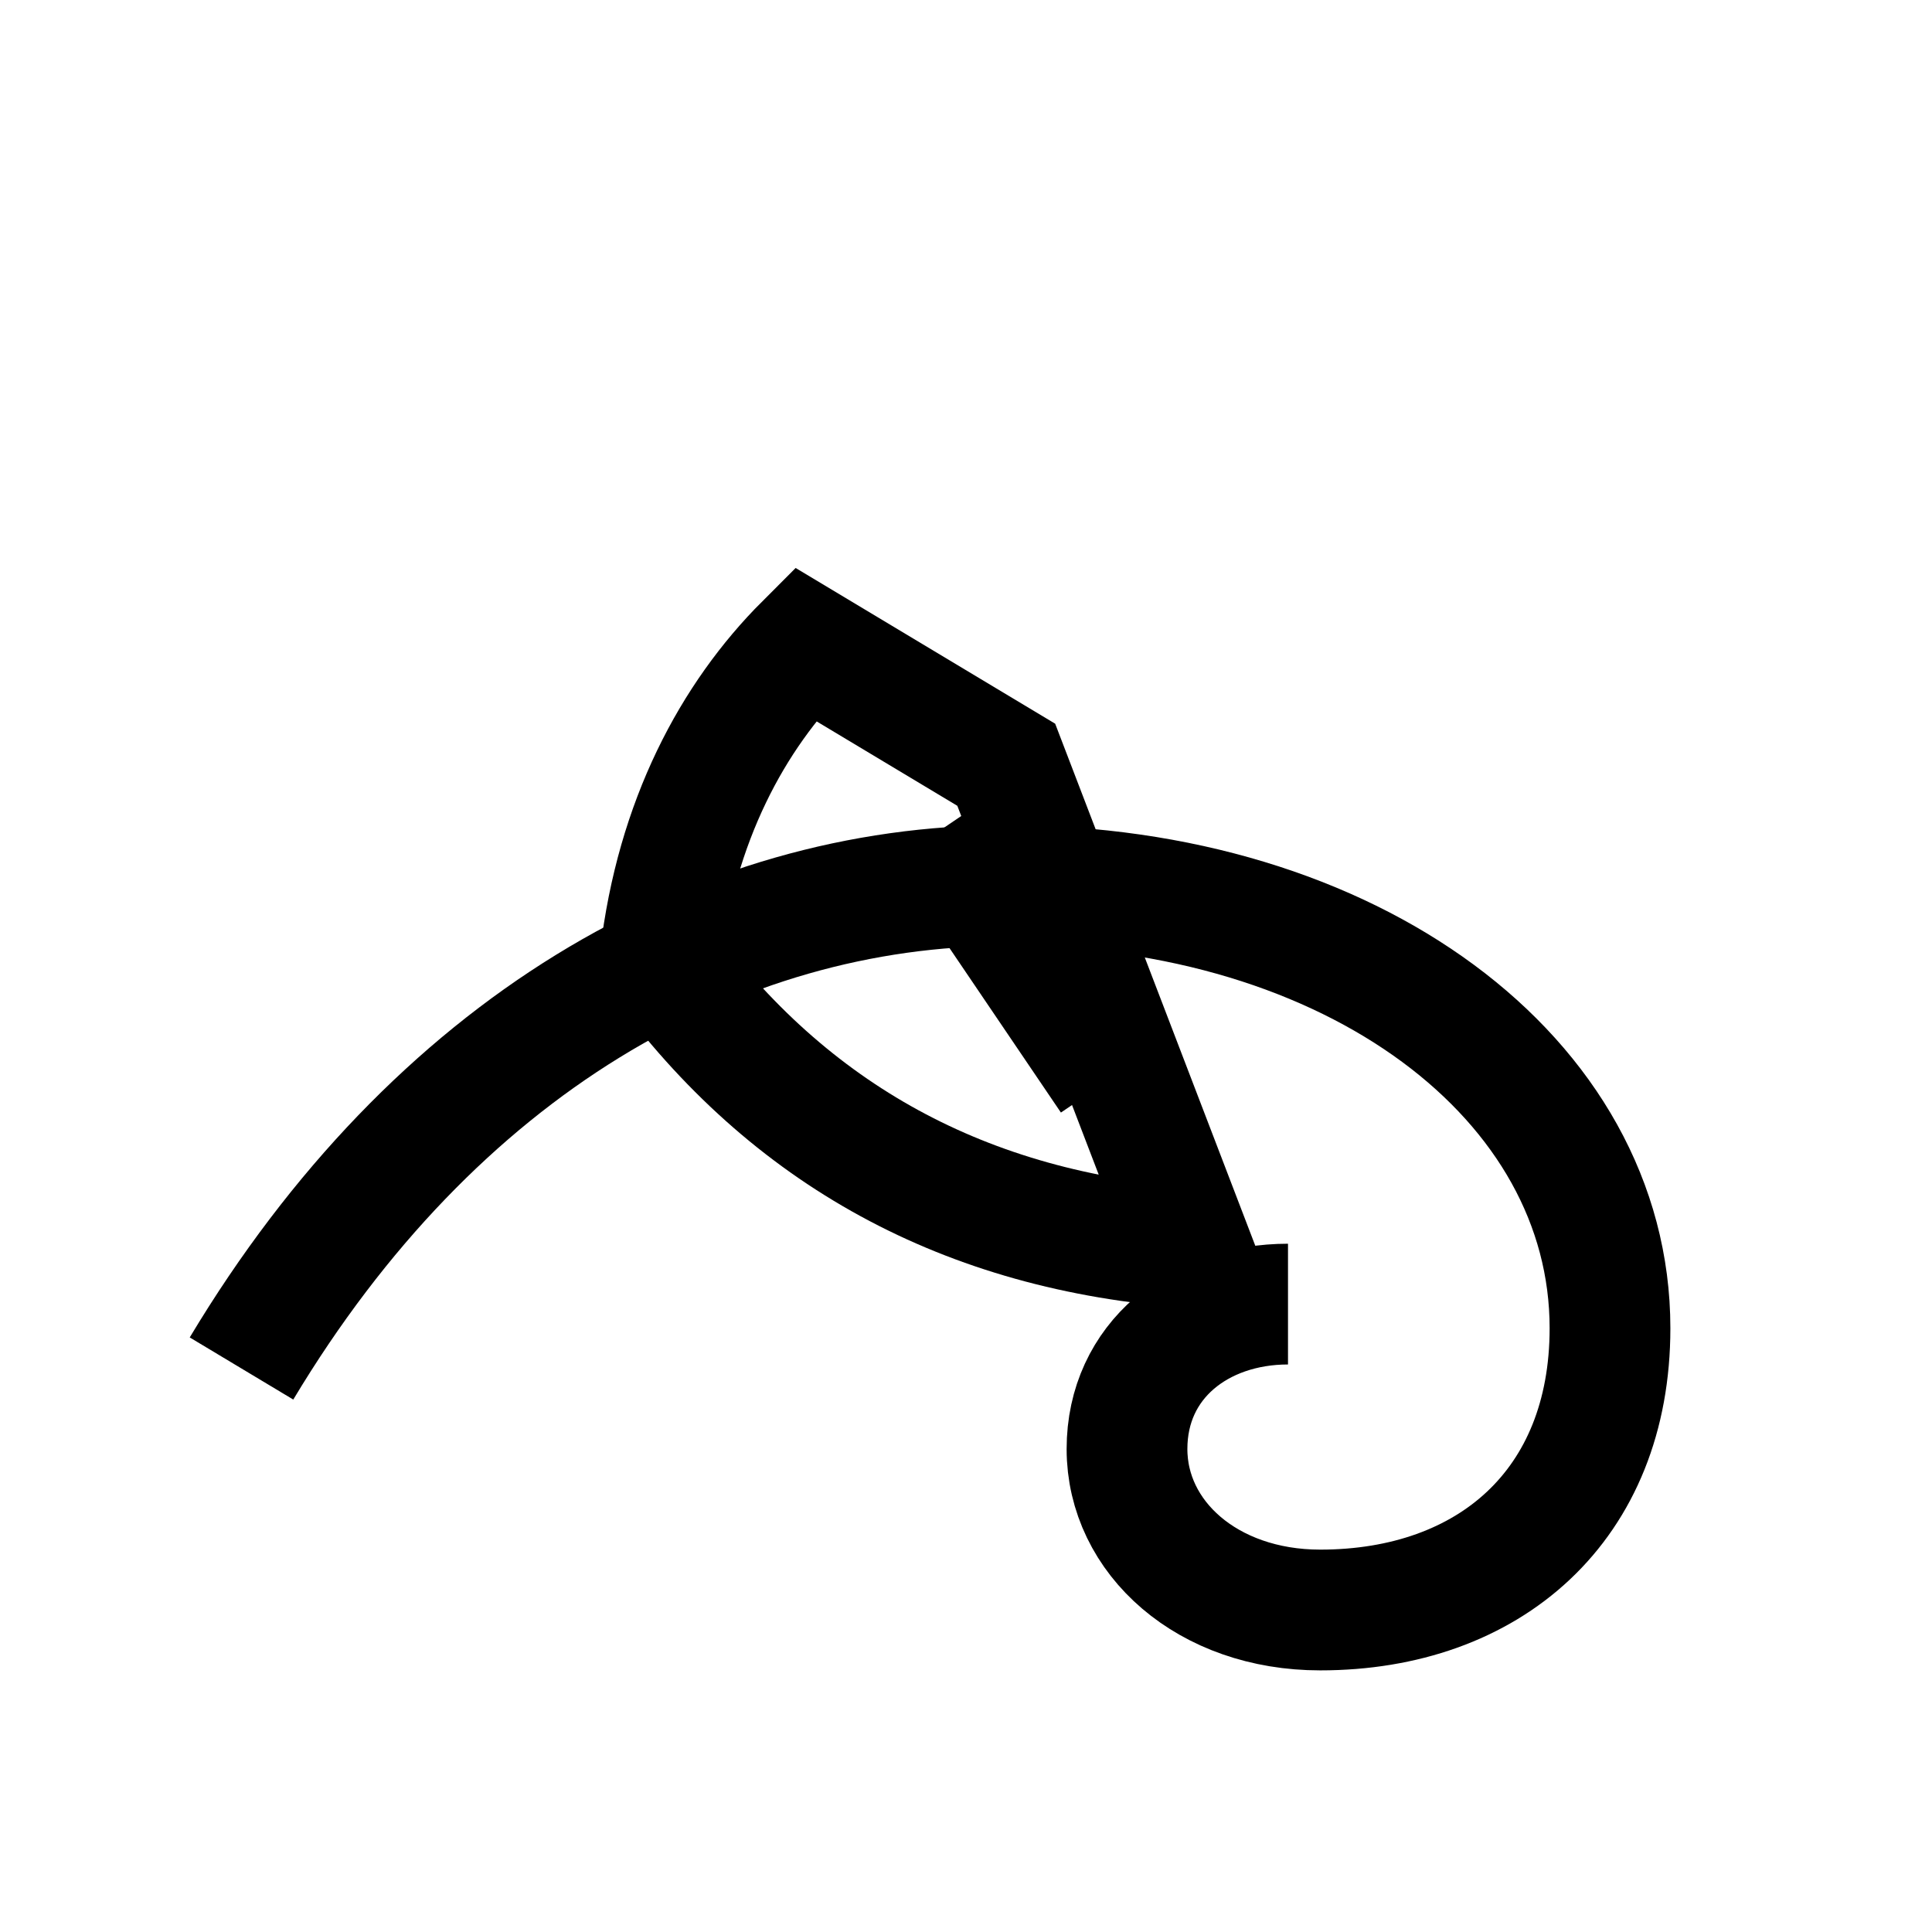
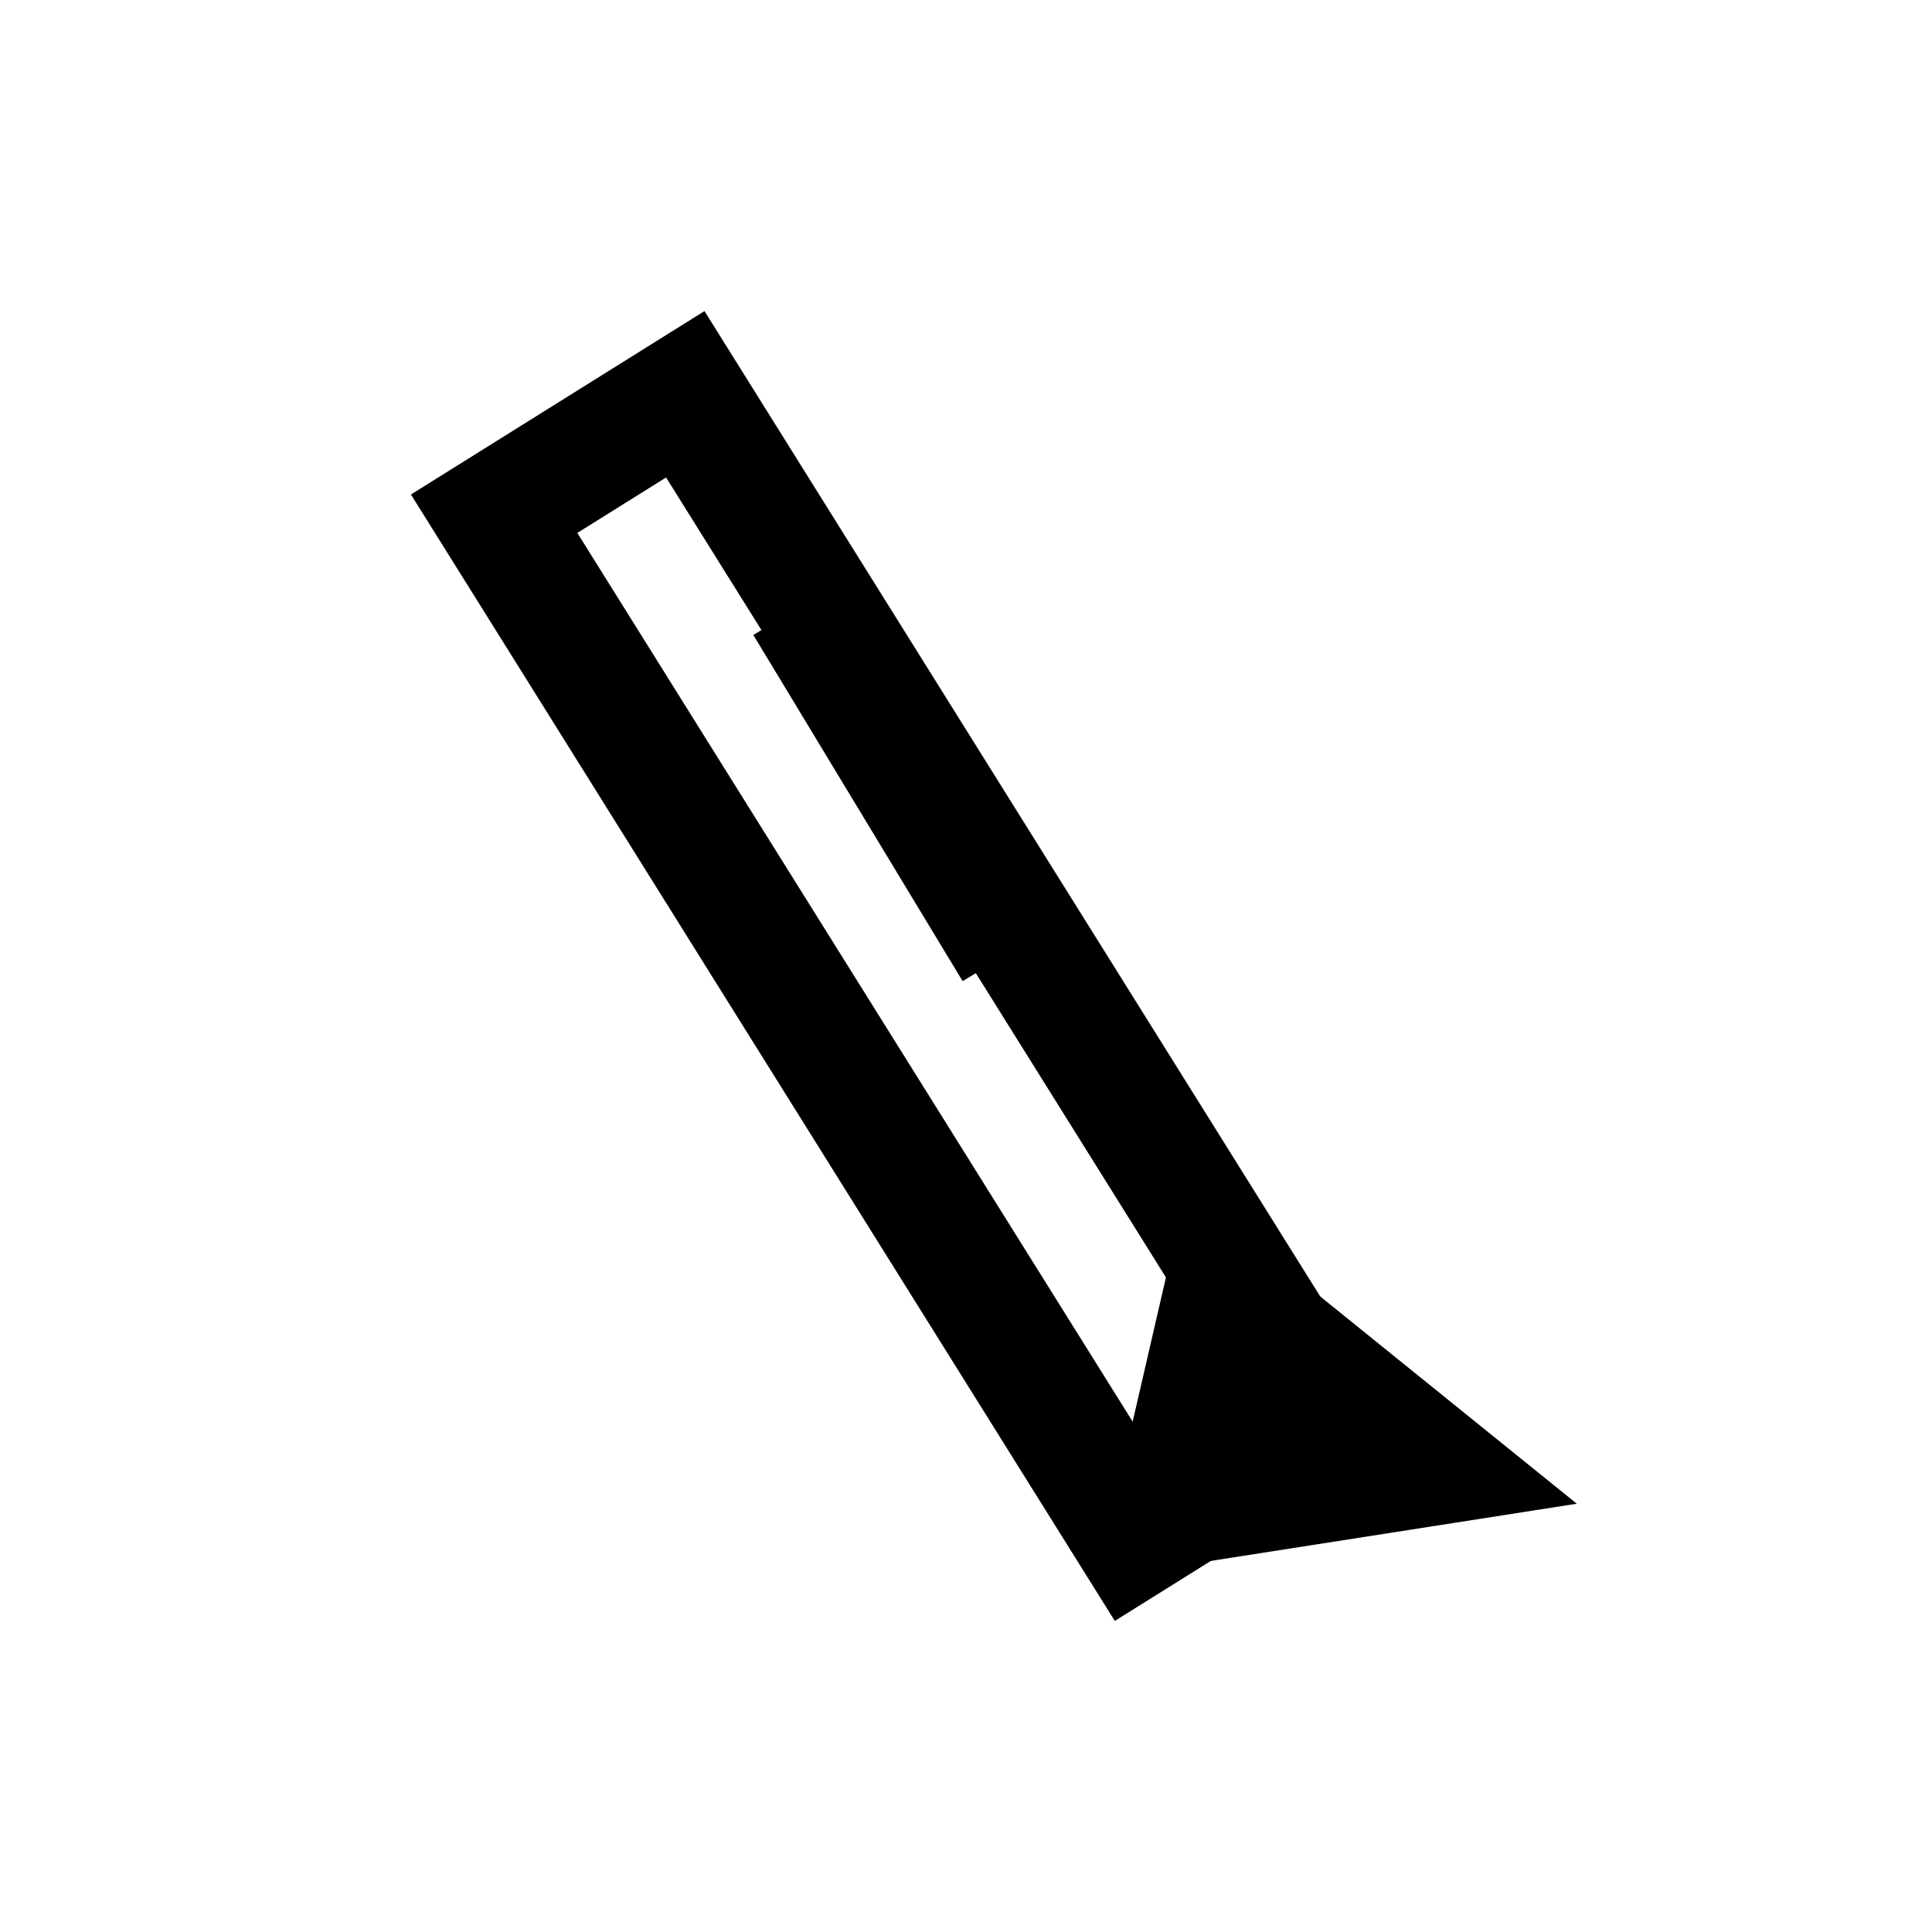
<svg xmlns="http://www.w3.org/2000/svg" viewBox="0 0 24 24" fill="none">
-   <path d="M3 17c2.4-4 5.9-6 9.5-6 4.3 0 7.5 2.4 7.5 5.5 0 2.2-1.5 3.5-3.6 3.5-1.4 0-2.4-.9-2.4-2 0-1.1.9-1.8 2-1.8" stroke="currentColor" stroke-width="1.5" stroke-linejoin="miter" stroke-miterlimit="10" />
-   <path d="M10 8l2.5 1.5 2.3 6c-2.8-.2-5-1.4-6.6-3.6.2-1.7.9-3 1.8-3.9Z" stroke="currentColor" stroke-width="1.5" stroke-linejoin="miter" stroke-miterlimit="10" />
-   <path d="M11.7 10.3 13.8 13.4" stroke="currentColor" stroke-width="1.5" />
+   <rect x="9.9" y="4.5" width="2.8" height="15" stroke="currentColor" stroke-width="1.5" transform="rotate(-32 11.3 12)" />
+   <path d="M10 7.5 12.6 11.8" stroke="currentColor" stroke-width="1.5" />
+   <path d="M15.2 16.1 17.8 18.2l-3.2.5.6-2.6Z" stroke="currentColor" stroke-width="1.5" stroke-linejoin="miter" stroke-miterlimit="10" />
</svg>
